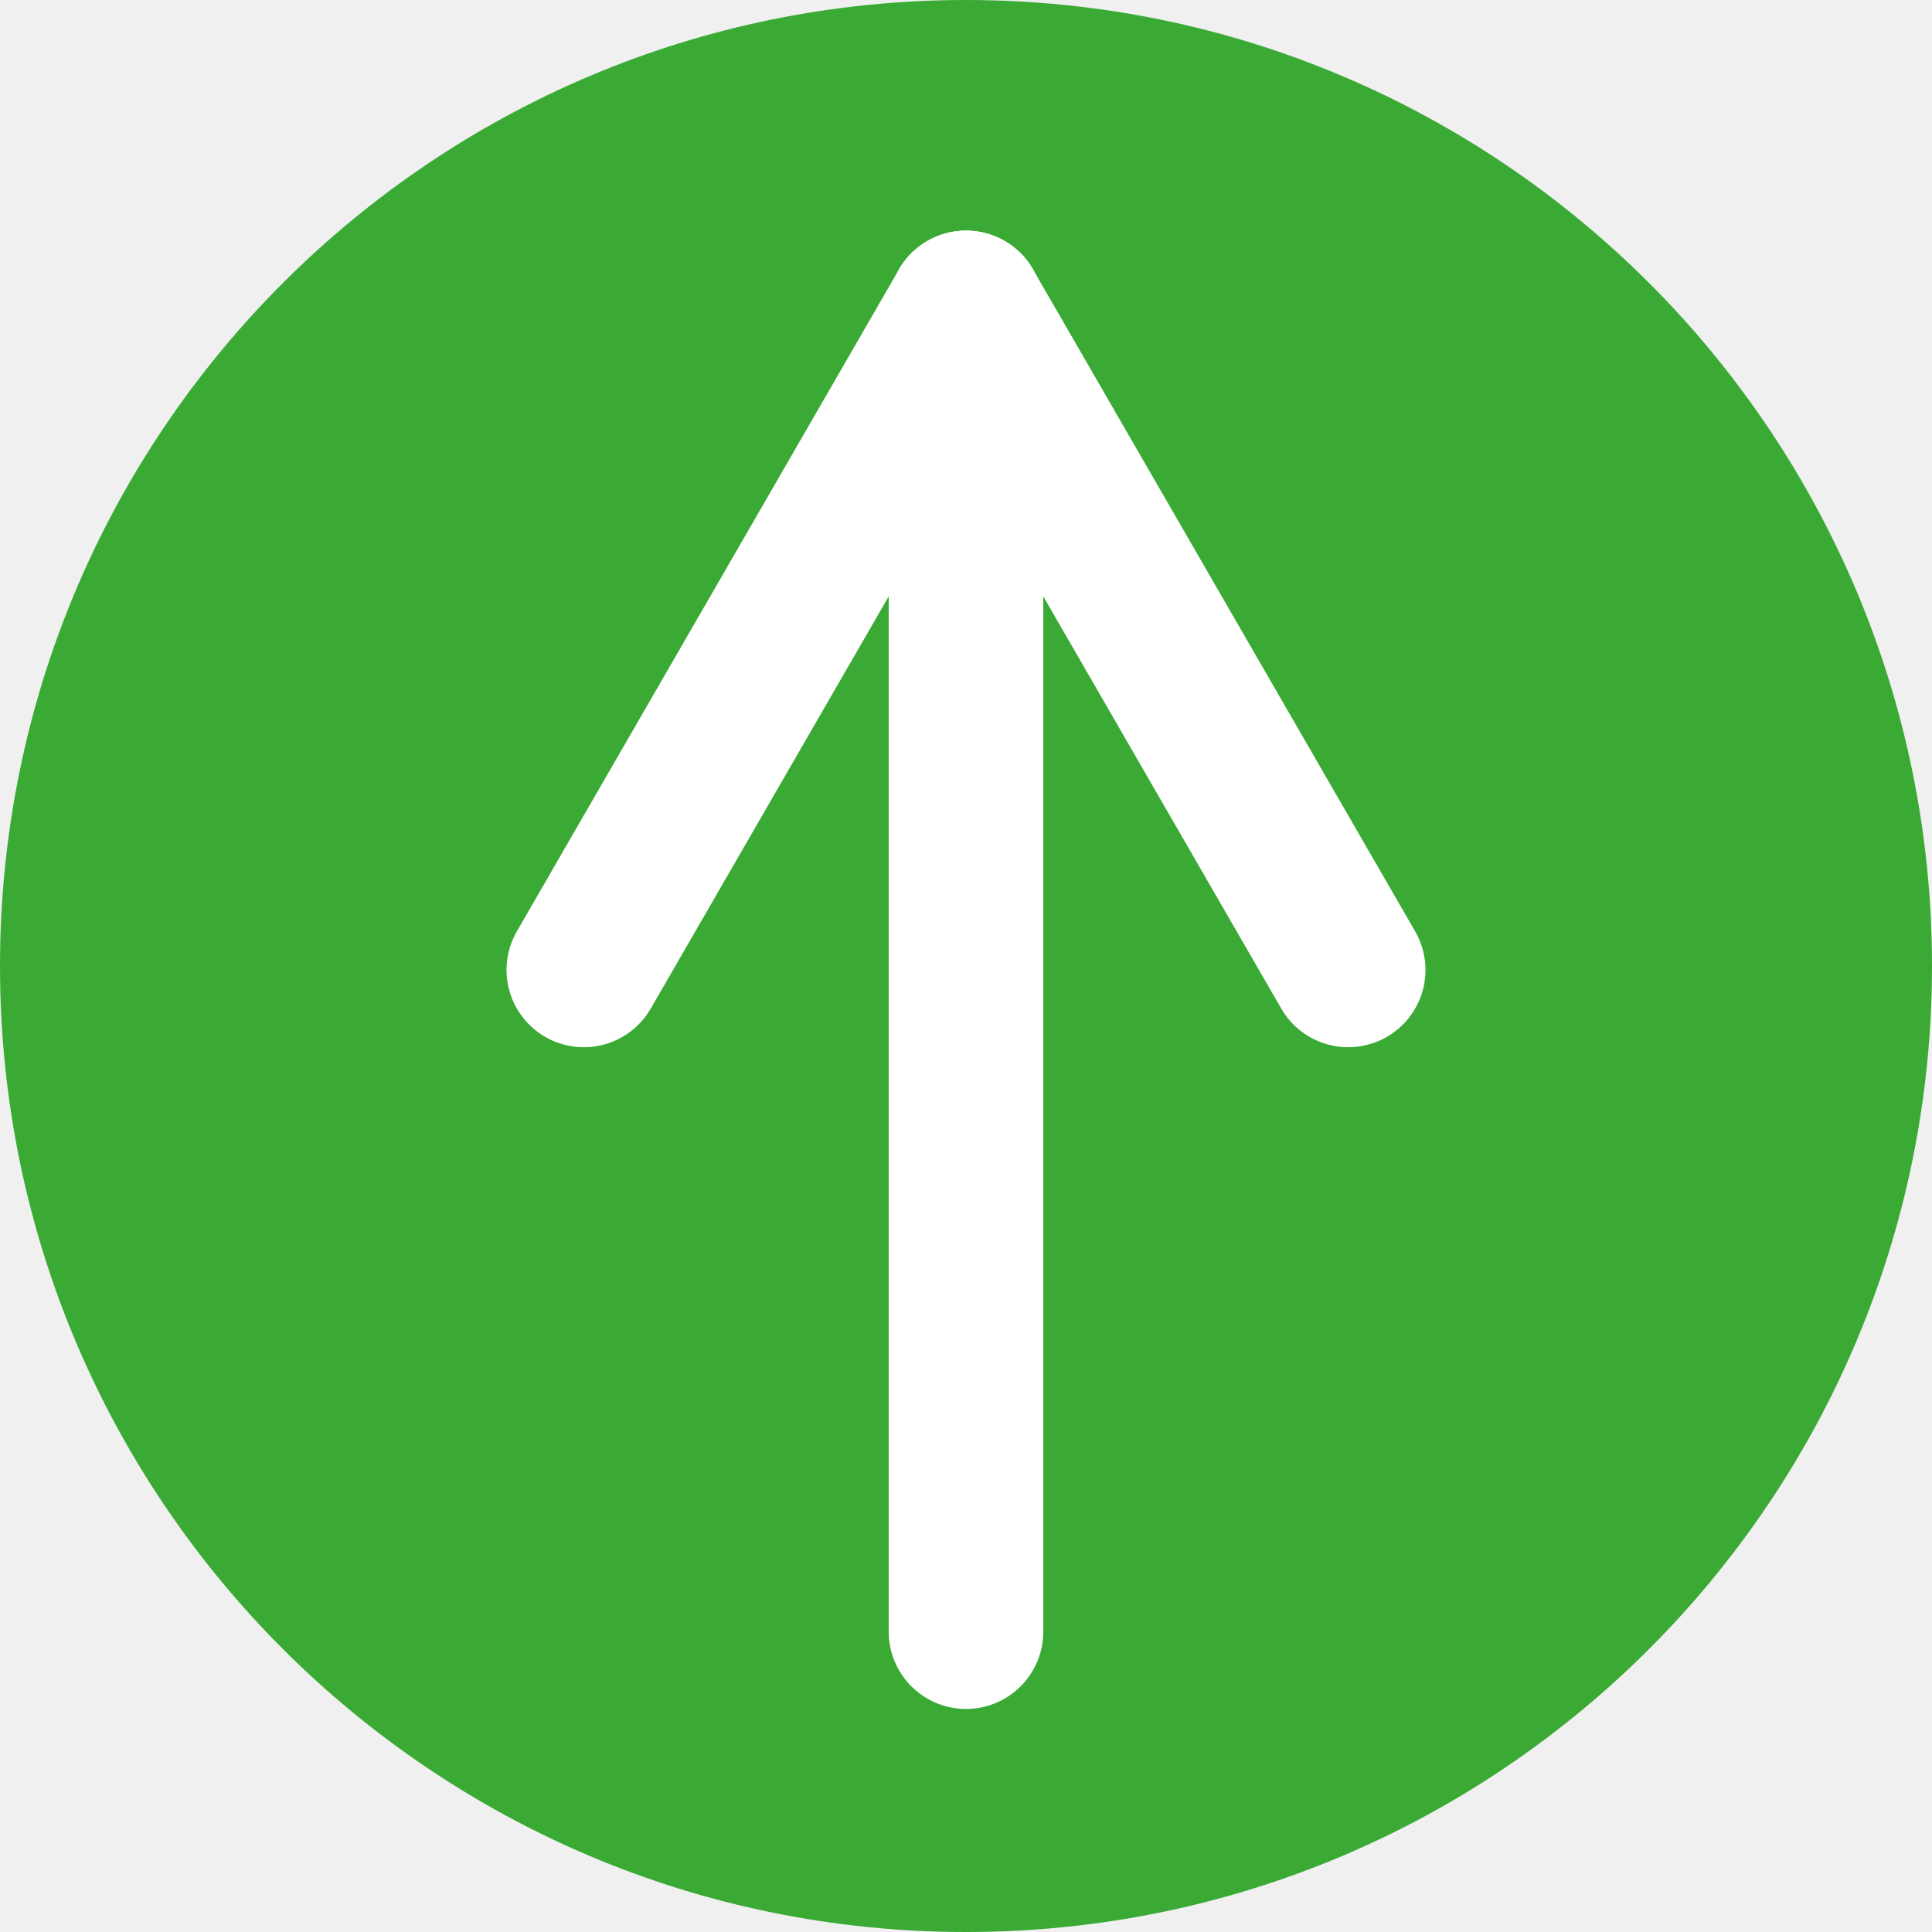
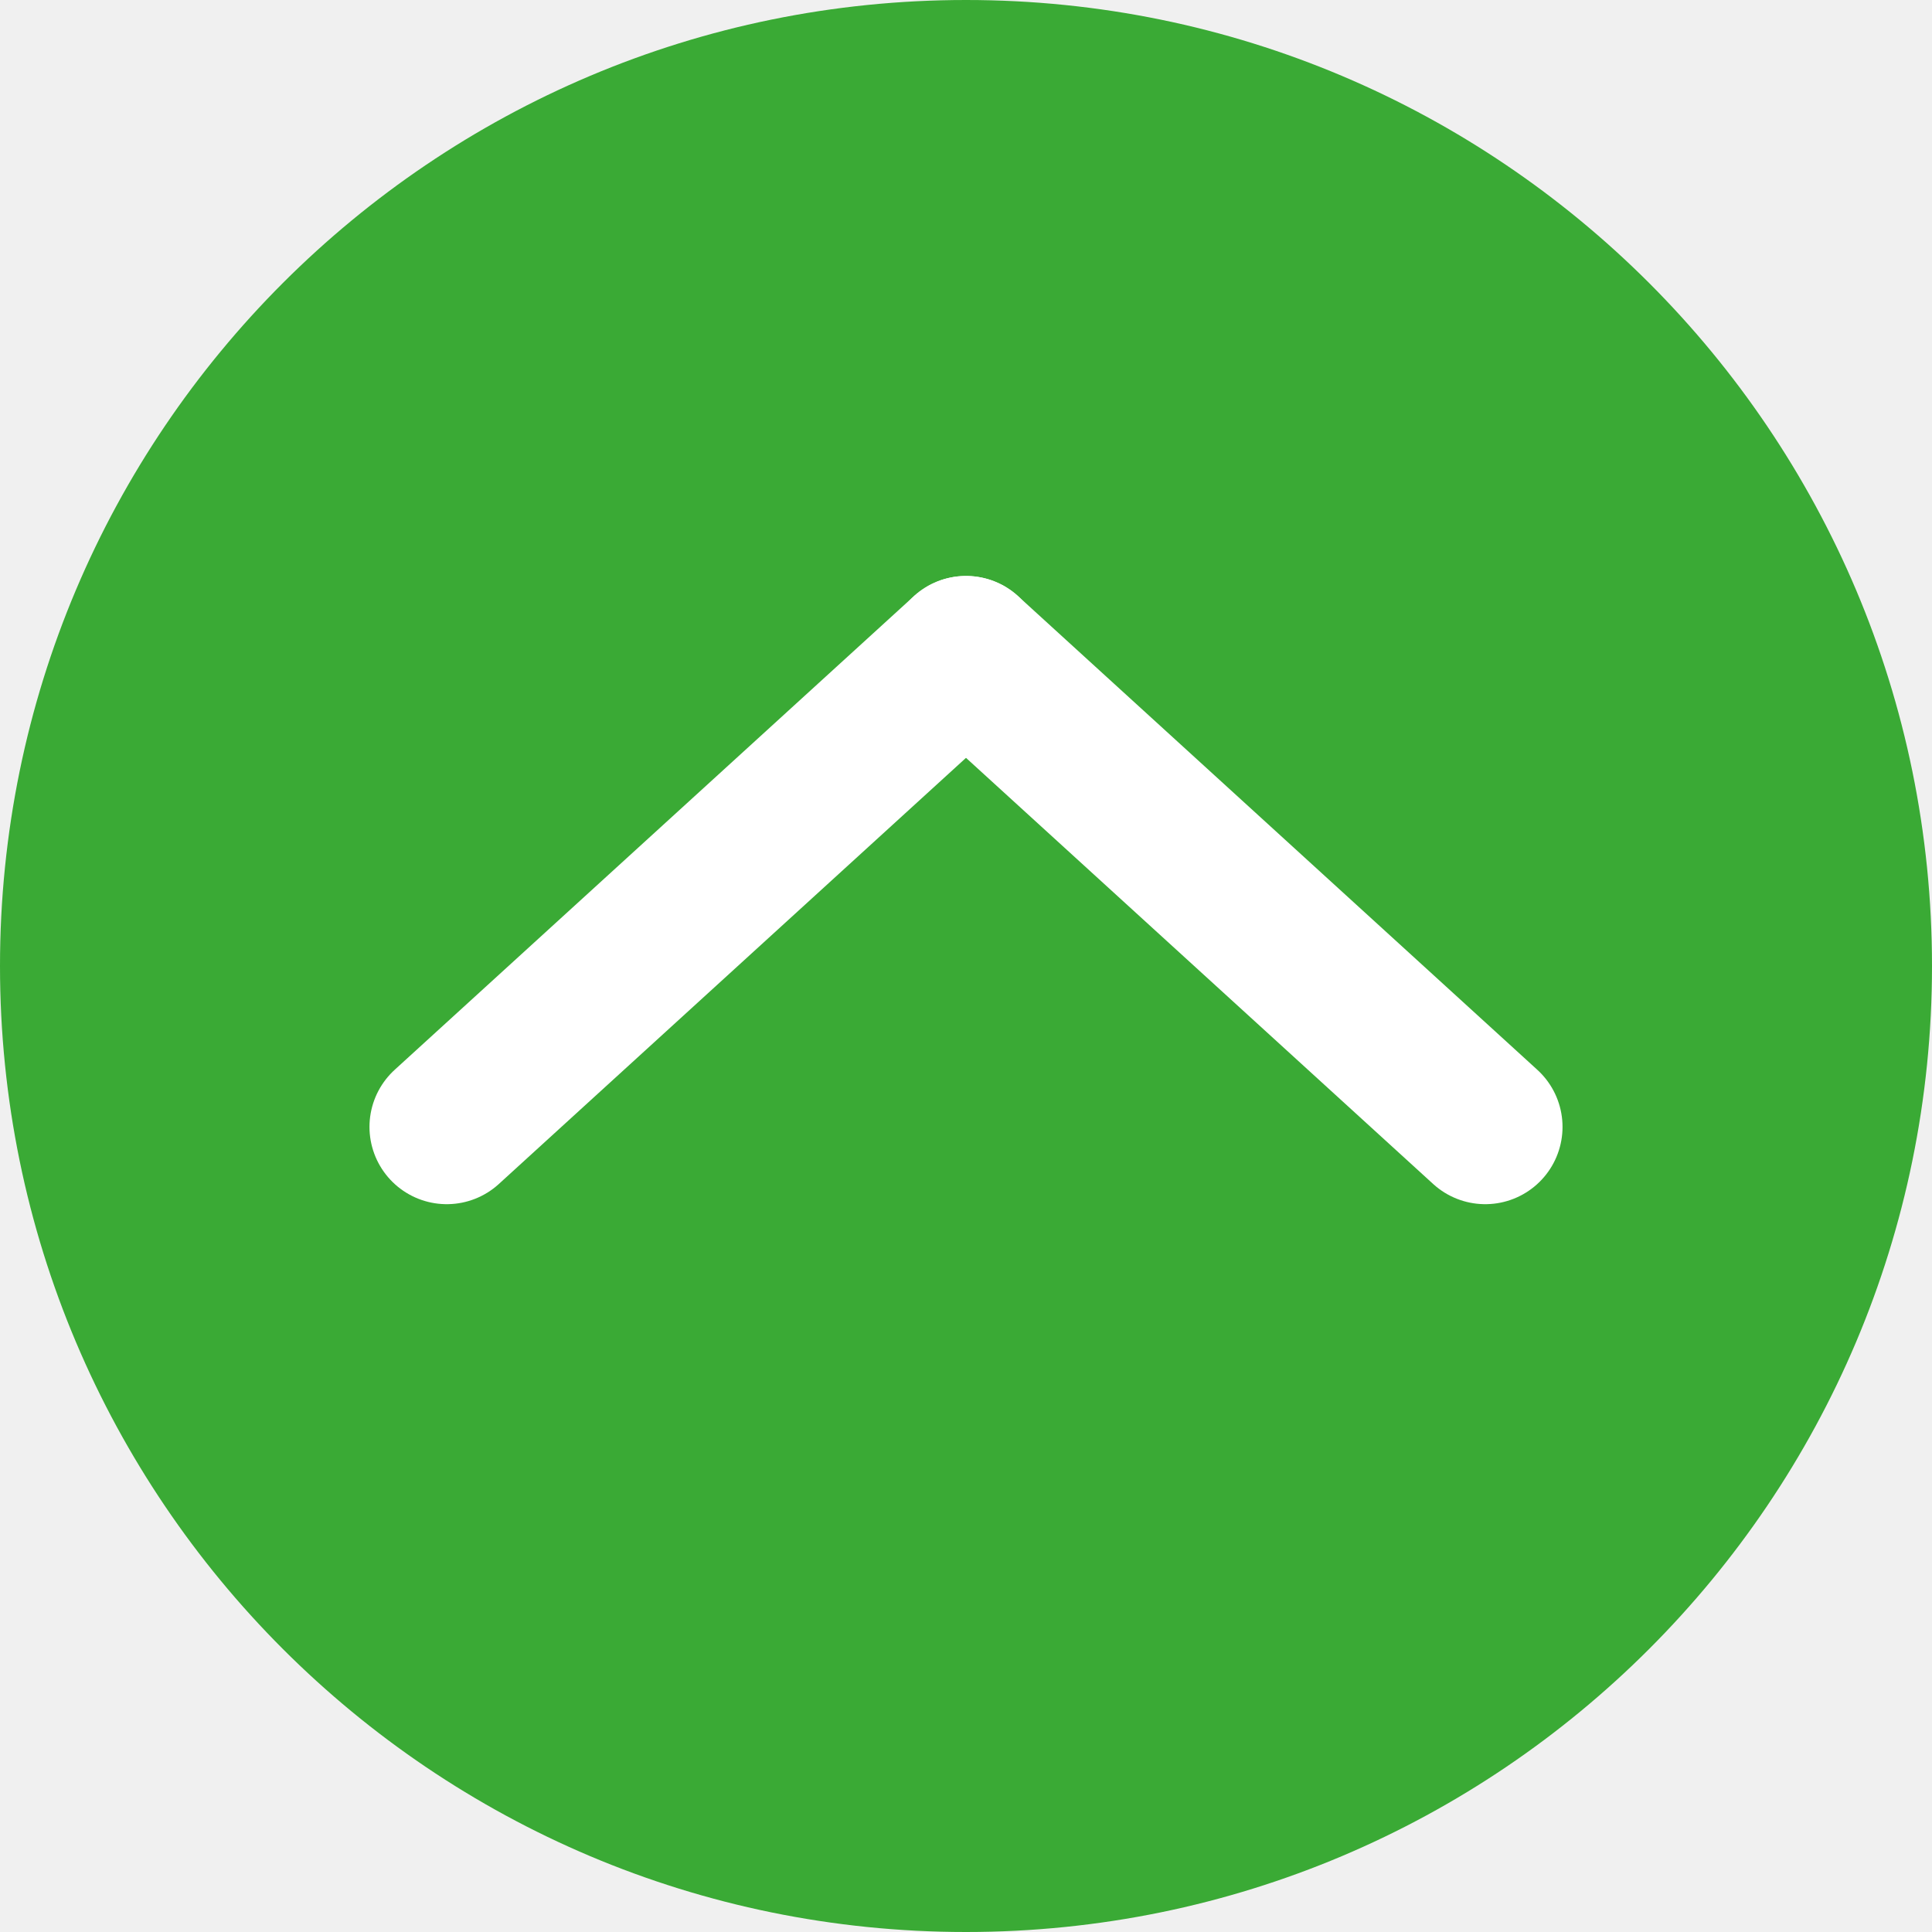
<svg xmlns="http://www.w3.org/2000/svg" width="50" height="50" viewBox="0 0 50 50" fill="none">
-   <g id="arrow" clip-path="url(#clip0_3_208)">
+   <g id="_Ð ÐÐ Â»Ð ÑÐ â_13" clip-path="url(#clip0_105_2)">
    <path id="Vector" d="M25 50C38.807 50 50 38.807 50 25C50 11.193 38.807 0 25 0C11.193 0 0 11.193 0 25C0 38.807 11.193 50 25 50Z" fill="#3AAA35" />
-     <path id="Vector_2" d="M25 7.969V42.227" stroke="white" stroke-width="4" stroke-miterlimit="10" stroke-linecap="round" />
-     <path id="Vector_3" d="M34.891 25.102L25 7.969" stroke="white" stroke-width="4" stroke-miterlimit="10" stroke-linecap="round" />
-     <path id="Vector_4" d="M25 7.969L15.109 25.102" stroke="white" stroke-width="4" stroke-miterlimit="10" stroke-linecap="round" />
+     <path id="Vector_2" d="M38.438 29.164L25 16.906" stroke="white" stroke-width="4" stroke-miterlimit="10" stroke-linecap="round" />
+     <path id="Vector_3" d="M25 16.906L11.562 29.164" stroke="white" stroke-width="4" stroke-miterlimit="10" stroke-linecap="round" />
  </g>
  <defs>
-     <clipPath id="clip0_3_208">
+     <clipPath id="clip0_105_2">
      <rect width="50" height="50" fill="white" />
    </clipPath>
  </defs>
</svg>
